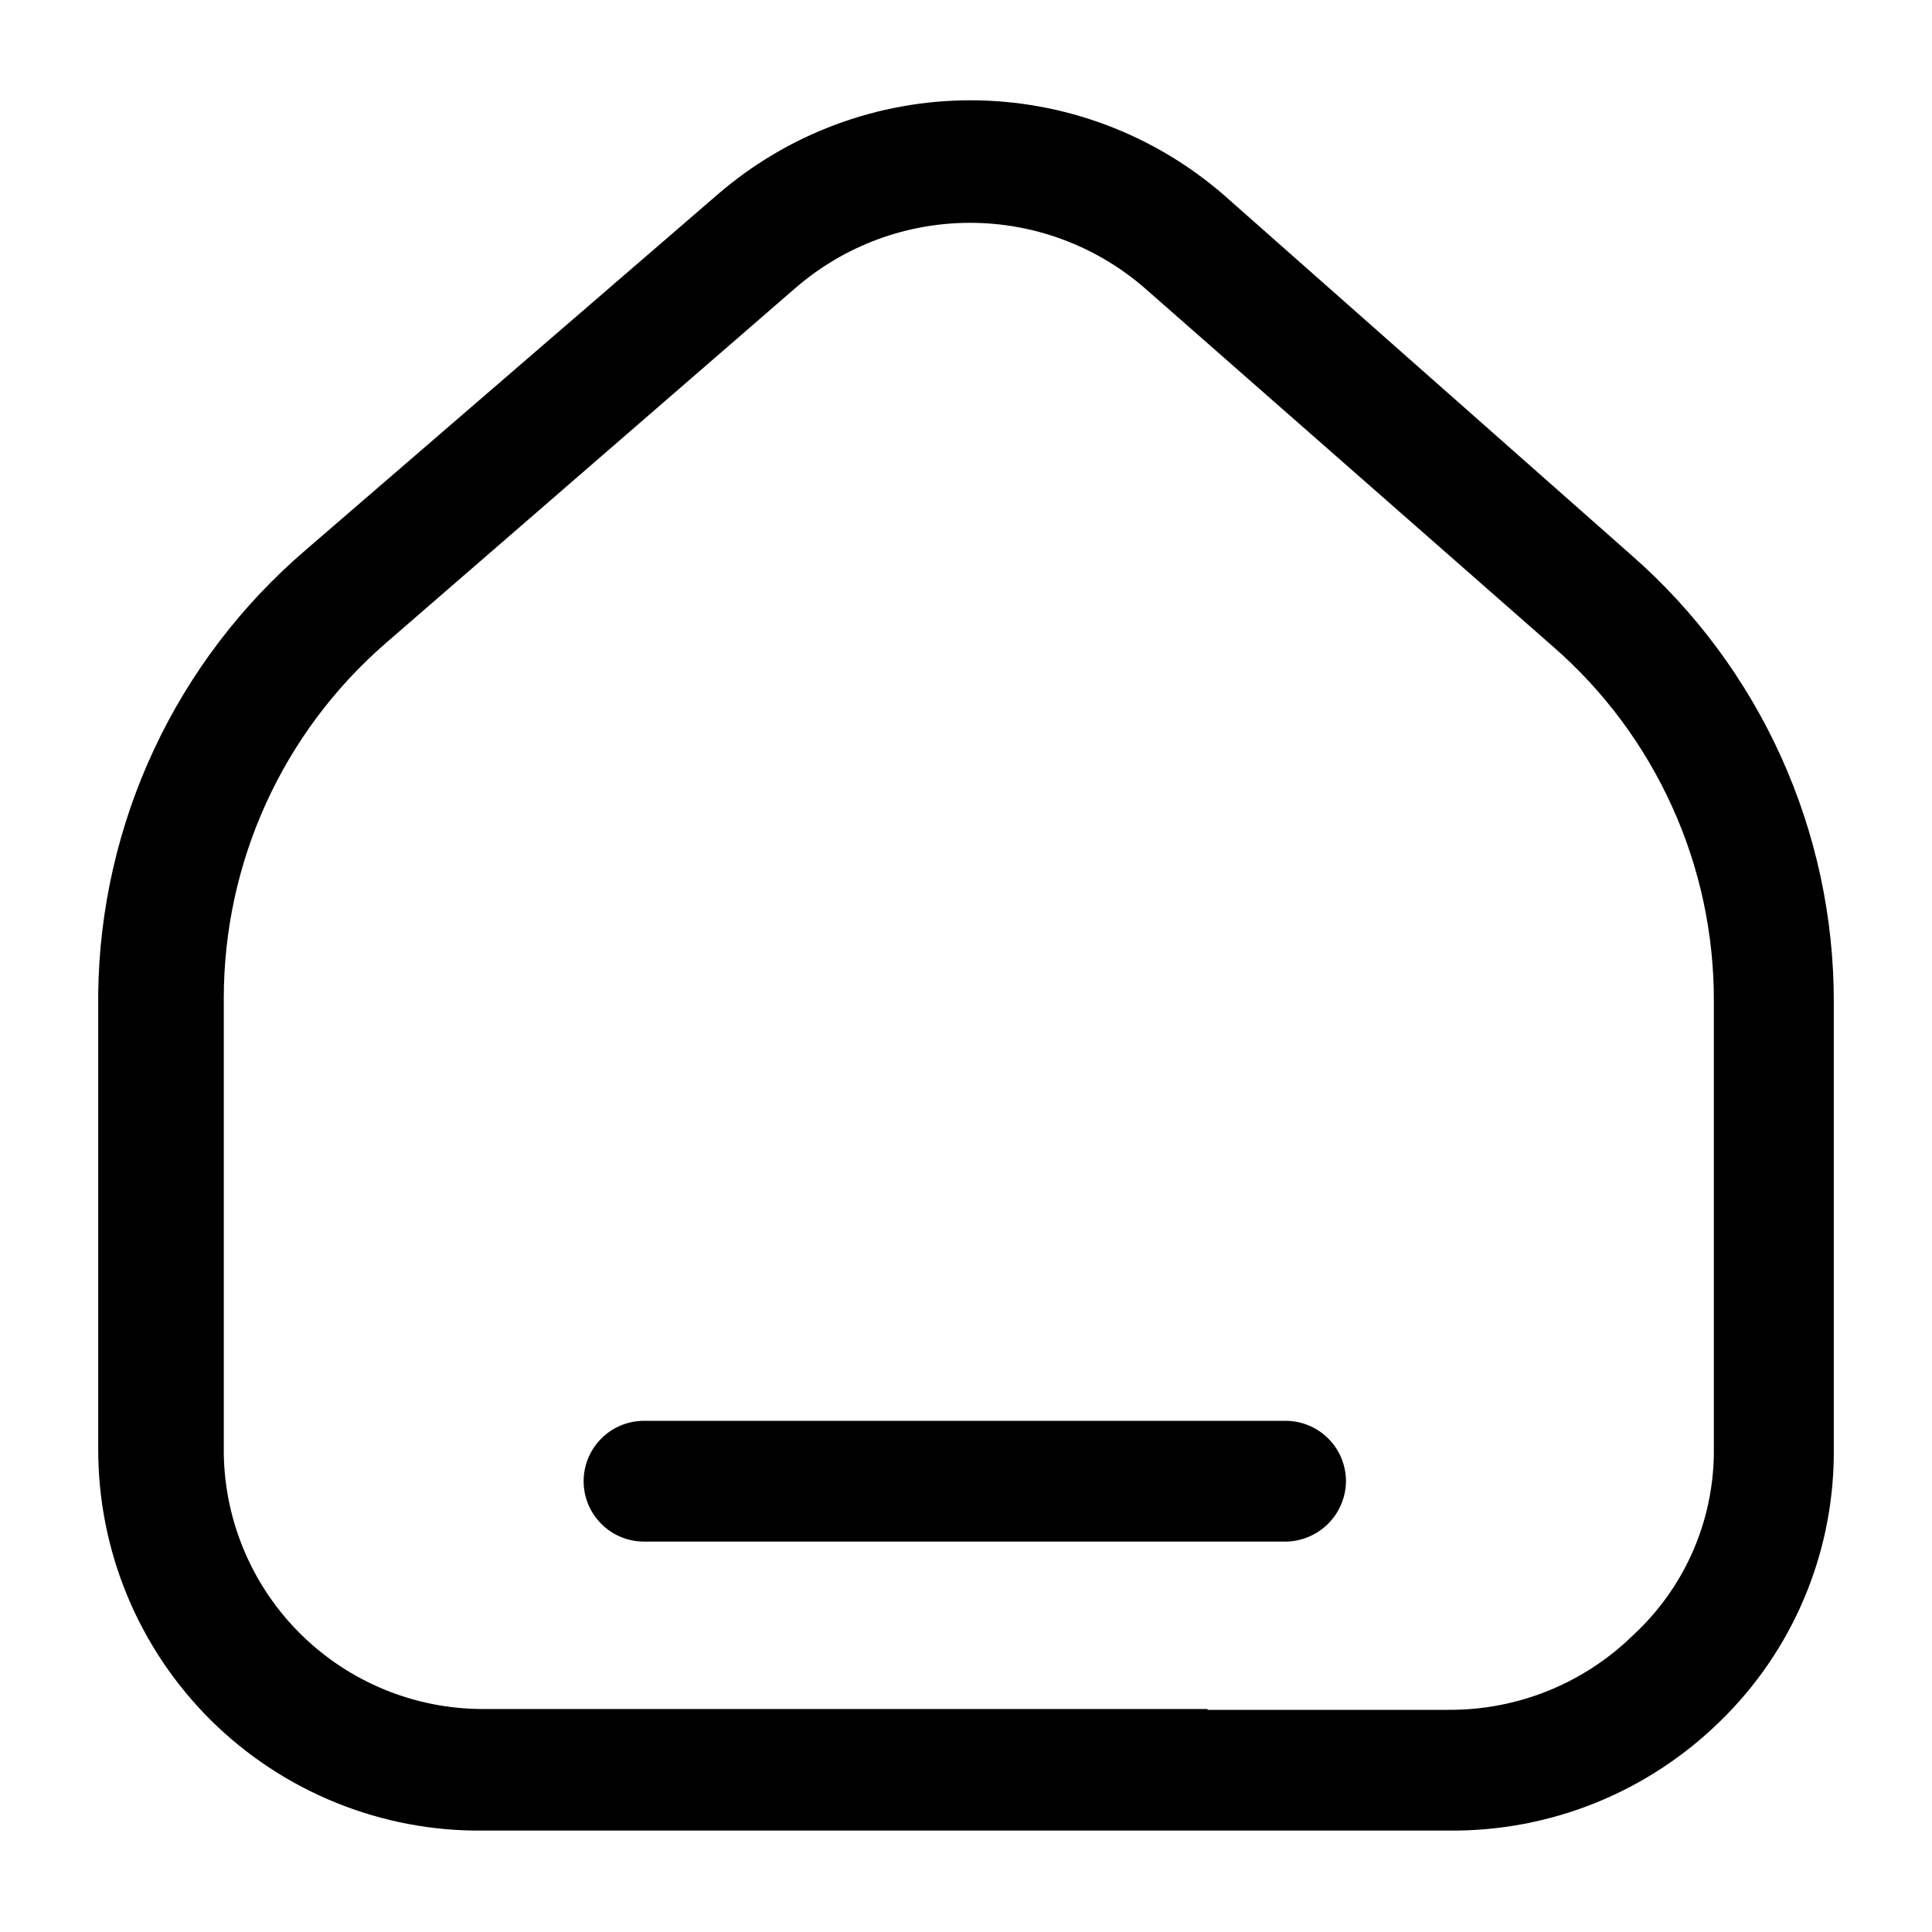
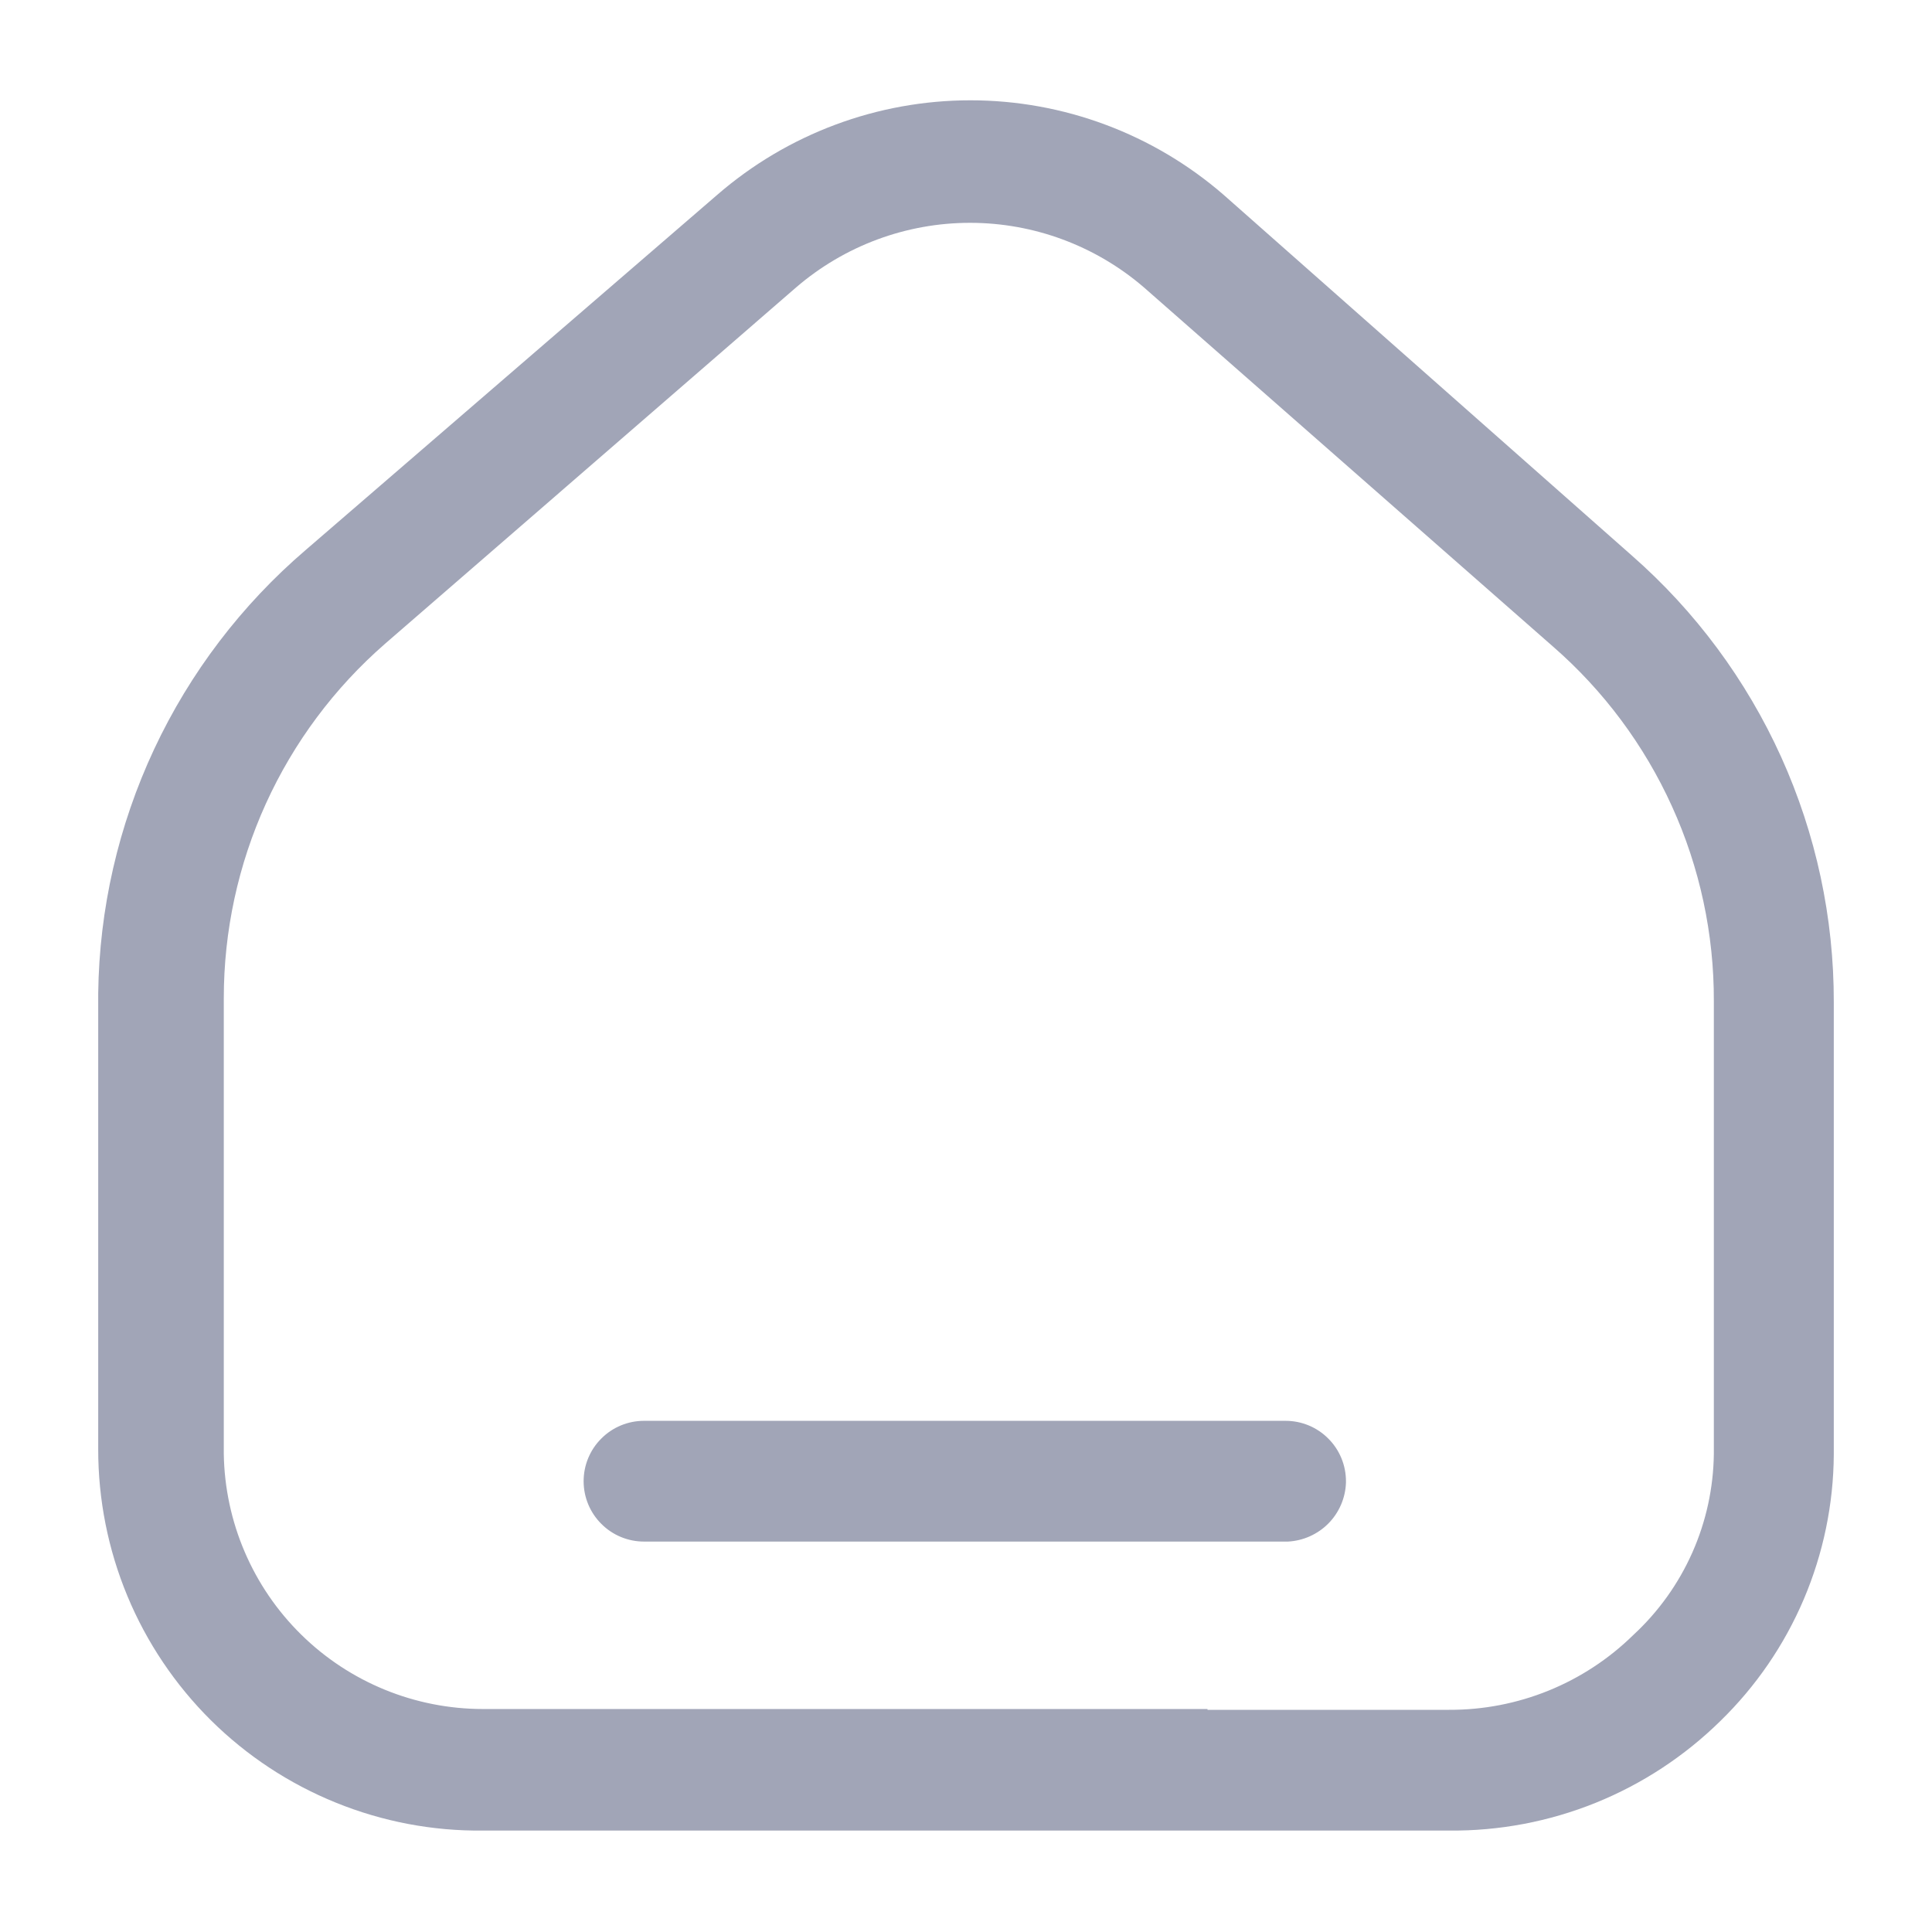
<svg xmlns="http://www.w3.org/2000/svg" width="24" height="24" viewBox="0 0 24 24" fill="none">
-   <path d="M18 22.74H6C5.374 22.747 4.753 22.629 4.172 22.393C3.592 22.158 3.064 21.81 2.619 21.369C2.175 20.928 1.822 20.403 1.582 19.825C1.342 19.247 1.219 18.626 1.22 18V12.34C1.233 11.291 1.47 10.257 1.915 9.306C2.36 8.356 3.003 7.512 3.8 6.83L8.91 2.42C9.783 1.663 10.9 1.246 12.055 1.246C13.21 1.246 14.327 1.663 15.2 2.42L20.27 6.9C21.06 7.592 21.693 8.446 22.126 9.403C22.559 10.361 22.782 11.399 22.78 12.45V18.07C22.776 18.688 22.649 19.298 22.407 19.867C22.165 20.435 21.813 20.949 21.37 21.38C20.925 21.817 20.399 22.162 19.82 22.396C19.242 22.629 18.624 22.746 18 22.74ZM15 21.24H18C18.856 21.244 19.679 20.91 20.29 20.31C20.601 20.023 20.85 19.675 21.022 19.288C21.194 18.901 21.285 18.483 21.29 18.06V12.44C21.293 11.604 21.116 10.778 20.77 10.017C20.425 9.256 19.92 8.578 19.29 8.03L14.21 3.57C13.609 3.053 12.843 2.768 12.05 2.768C11.257 2.768 10.491 3.053 9.89 3.57L4.78 8C4.152 8.548 3.648 9.224 3.303 9.983C2.958 10.742 2.78 11.566 2.78 12.4V18.06C2.793 18.905 3.138 19.712 3.741 20.305C4.343 20.898 5.155 21.23 6 21.23H15V21.24ZM16.72 18.4C16.72 18.201 16.641 18.01 16.5 17.87C16.36 17.729 16.169 17.65 15.97 17.65H8C7.801 17.65 7.61 17.729 7.47 17.87C7.329 18.01 7.25 18.201 7.25 18.4C7.25 18.599 7.329 18.79 7.47 18.93C7.61 19.071 7.801 19.15 8 19.15H16C16.189 19.14 16.368 19.06 16.502 18.925C16.635 18.79 16.713 18.61 16.72 18.42V18.4Z" fill="black" />
+   <path d="M18 22.74H6C5.374 22.747 4.753 22.629 4.172 22.393C3.592 22.158 3.064 21.81 2.619 21.369C2.175 20.928 1.822 20.403 1.582 19.825C1.342 19.247 1.219 18.626 1.22 18V12.34C1.233 11.291 1.47 10.257 1.915 9.306C2.36 8.356 3.003 7.512 3.8 6.83L8.91 2.42C9.783 1.663 10.9 1.246 12.055 1.246C13.21 1.246 14.327 1.663 15.2 2.42L20.27 6.9C21.06 7.592 21.693 8.446 22.126 9.403C22.559 10.361 22.782 11.399 22.78 12.45V18.07C22.776 18.688 22.649 19.298 22.407 19.867C22.165 20.435 21.813 20.949 21.37 21.38C20.925 21.817 20.399 22.162 19.82 22.396C19.242 22.629 18.624 22.746 18 22.74ZM15 21.24H18C18.856 21.244 19.679 20.91 20.29 20.31C20.601 20.023 20.85 19.675 21.022 19.288C21.194 18.901 21.285 18.483 21.29 18.06V12.44C21.293 11.604 21.116 10.778 20.77 10.017C20.425 9.256 19.92 8.578 19.29 8.03L14.21 3.57C13.609 3.053 12.843 2.768 12.05 2.768C11.257 2.768 10.491 3.053 9.89 3.57L4.78 8C4.152 8.548 3.648 9.224 3.303 9.983C2.958 10.742 2.78 11.566 2.78 12.4V18.06C2.793 18.905 3.138 19.712 3.741 20.305C4.343 20.898 5.155 21.23 6 21.23H15V21.24ZM16.72 18.4C16.72 18.201 16.641 18.01 16.5 17.87C16.36 17.729 16.169 17.65 15.97 17.65H8C7.801 17.65 7.61 17.729 7.47 17.87C7.329 18.01 7.25 18.201 7.25 18.4C7.25 18.599 7.329 18.79 7.47 18.93C7.61 19.071 7.801 19.15 8 19.15H16C16.189 19.14 16.368 19.06 16.502 18.925C16.635 18.79 16.713 18.61 16.72 18.42V18.4Z" fill="#A1A5B7" />
</svg>
